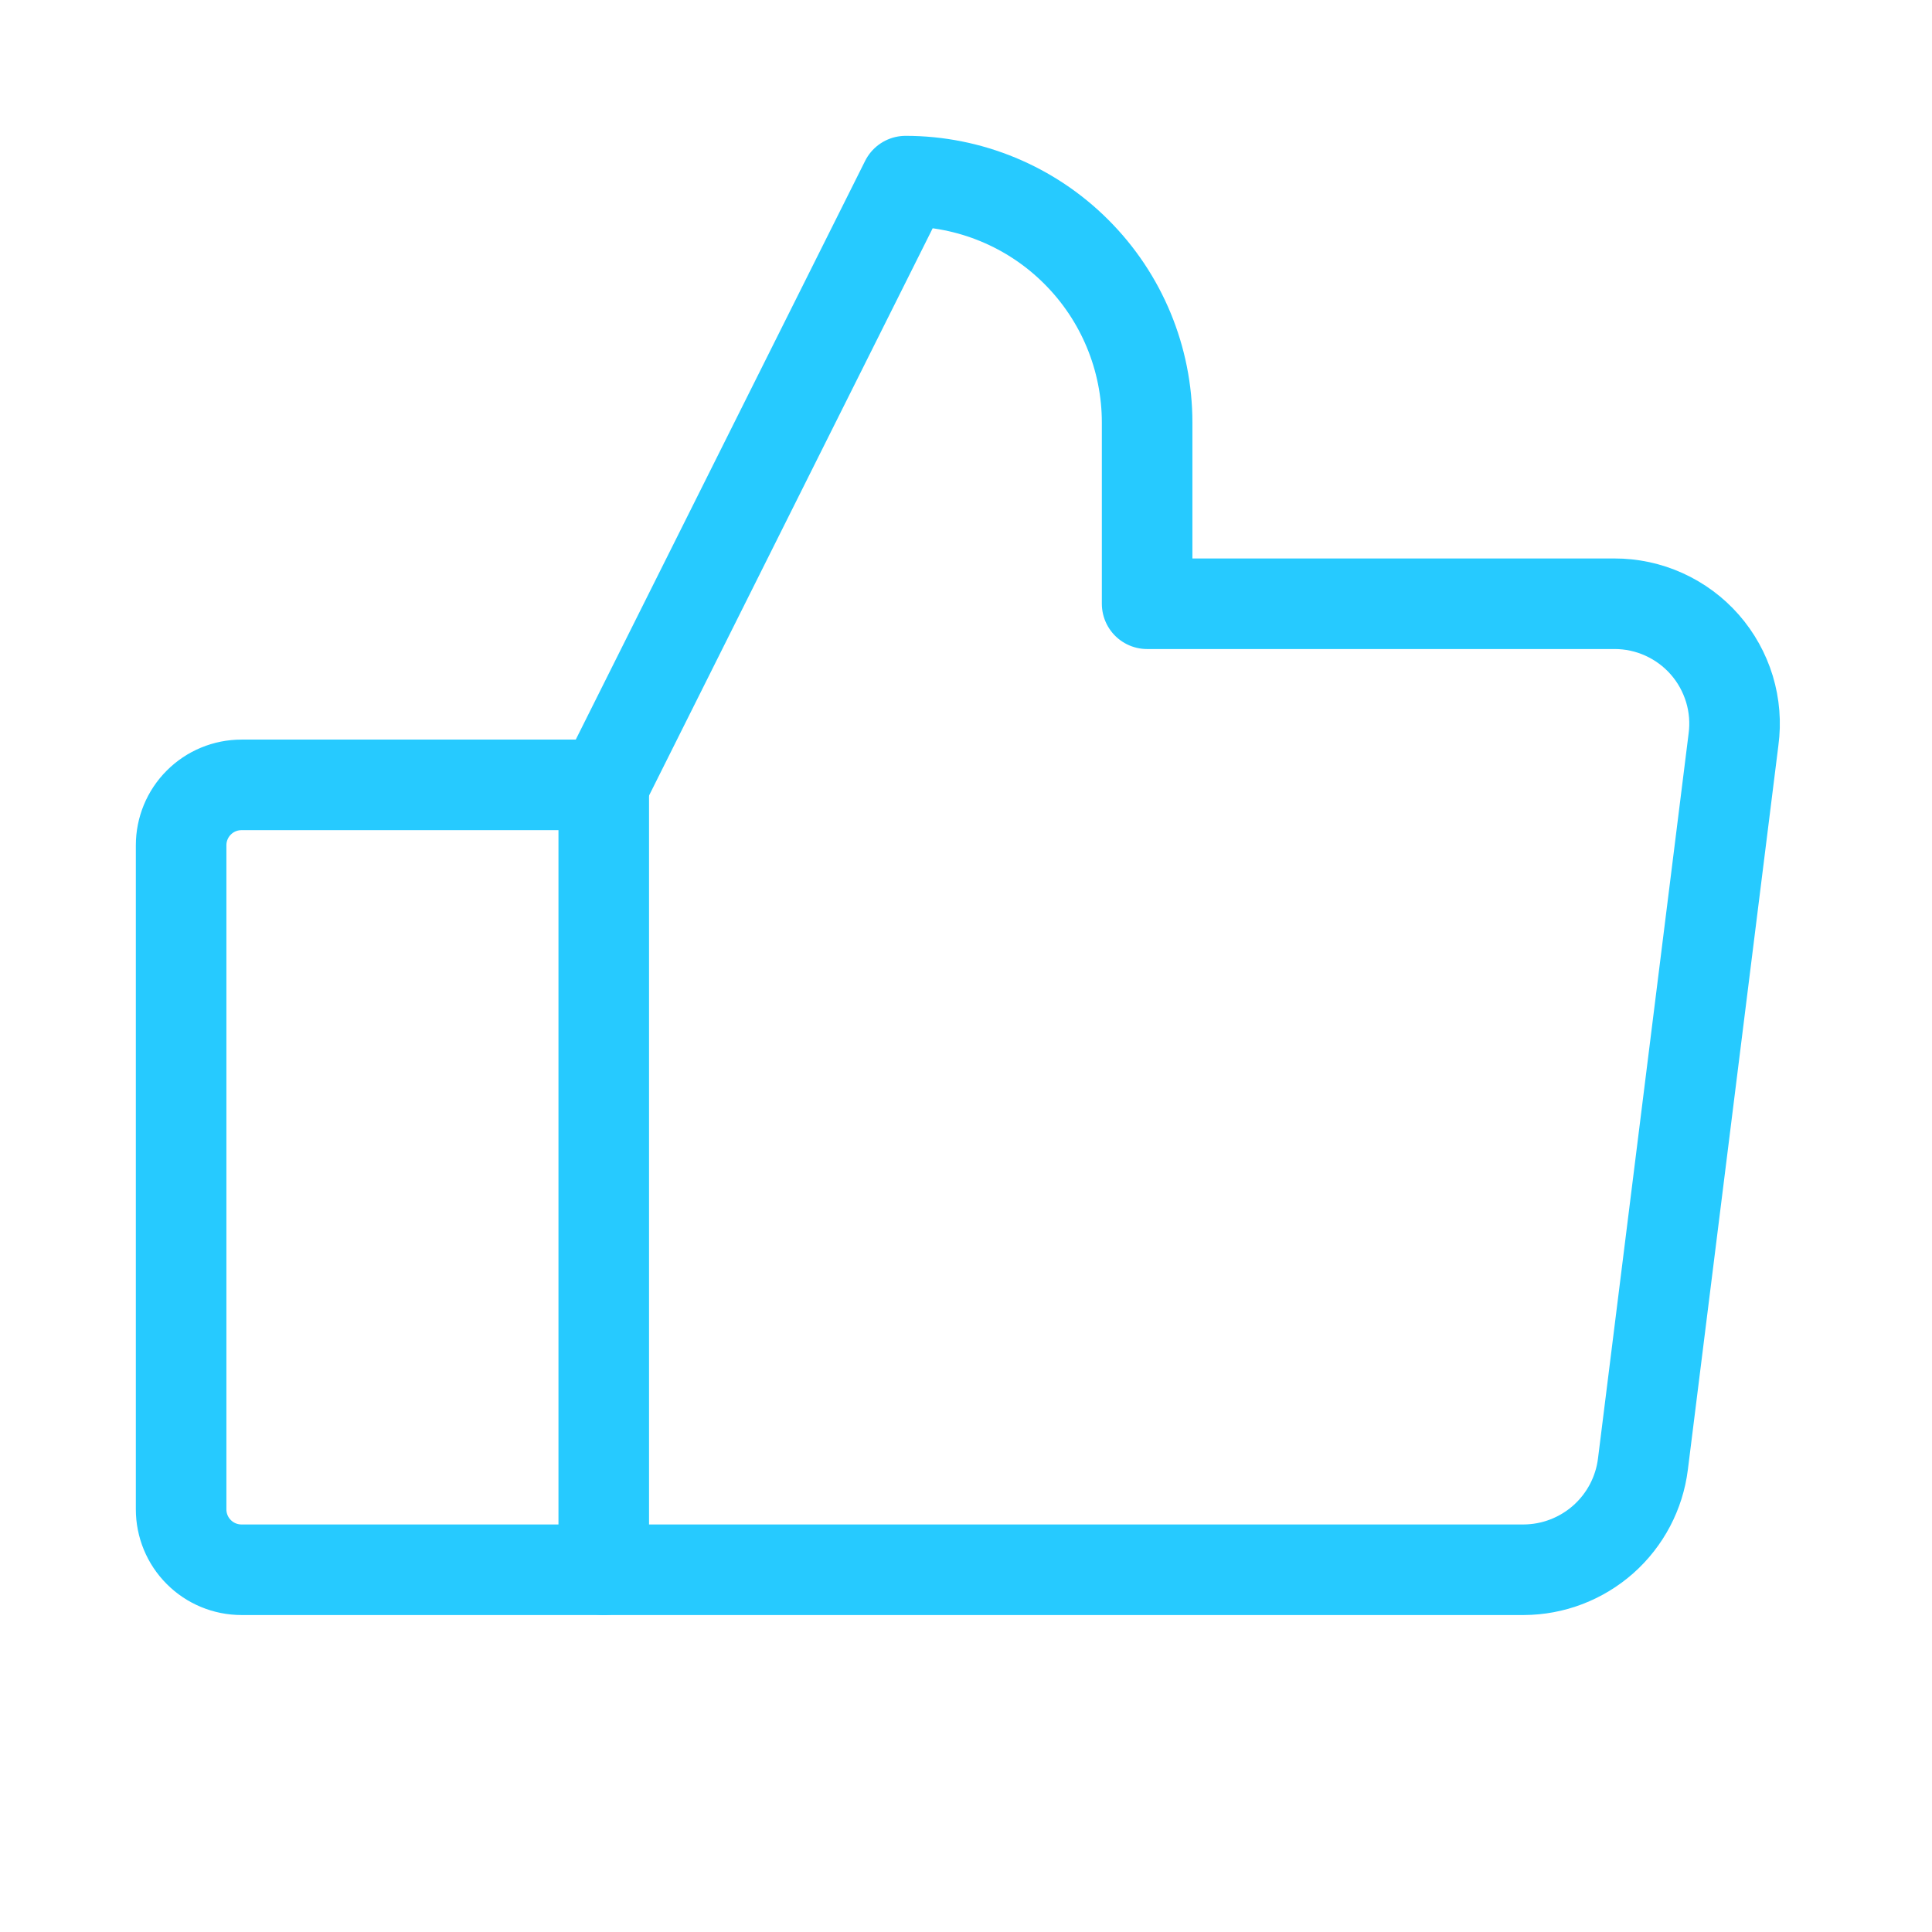
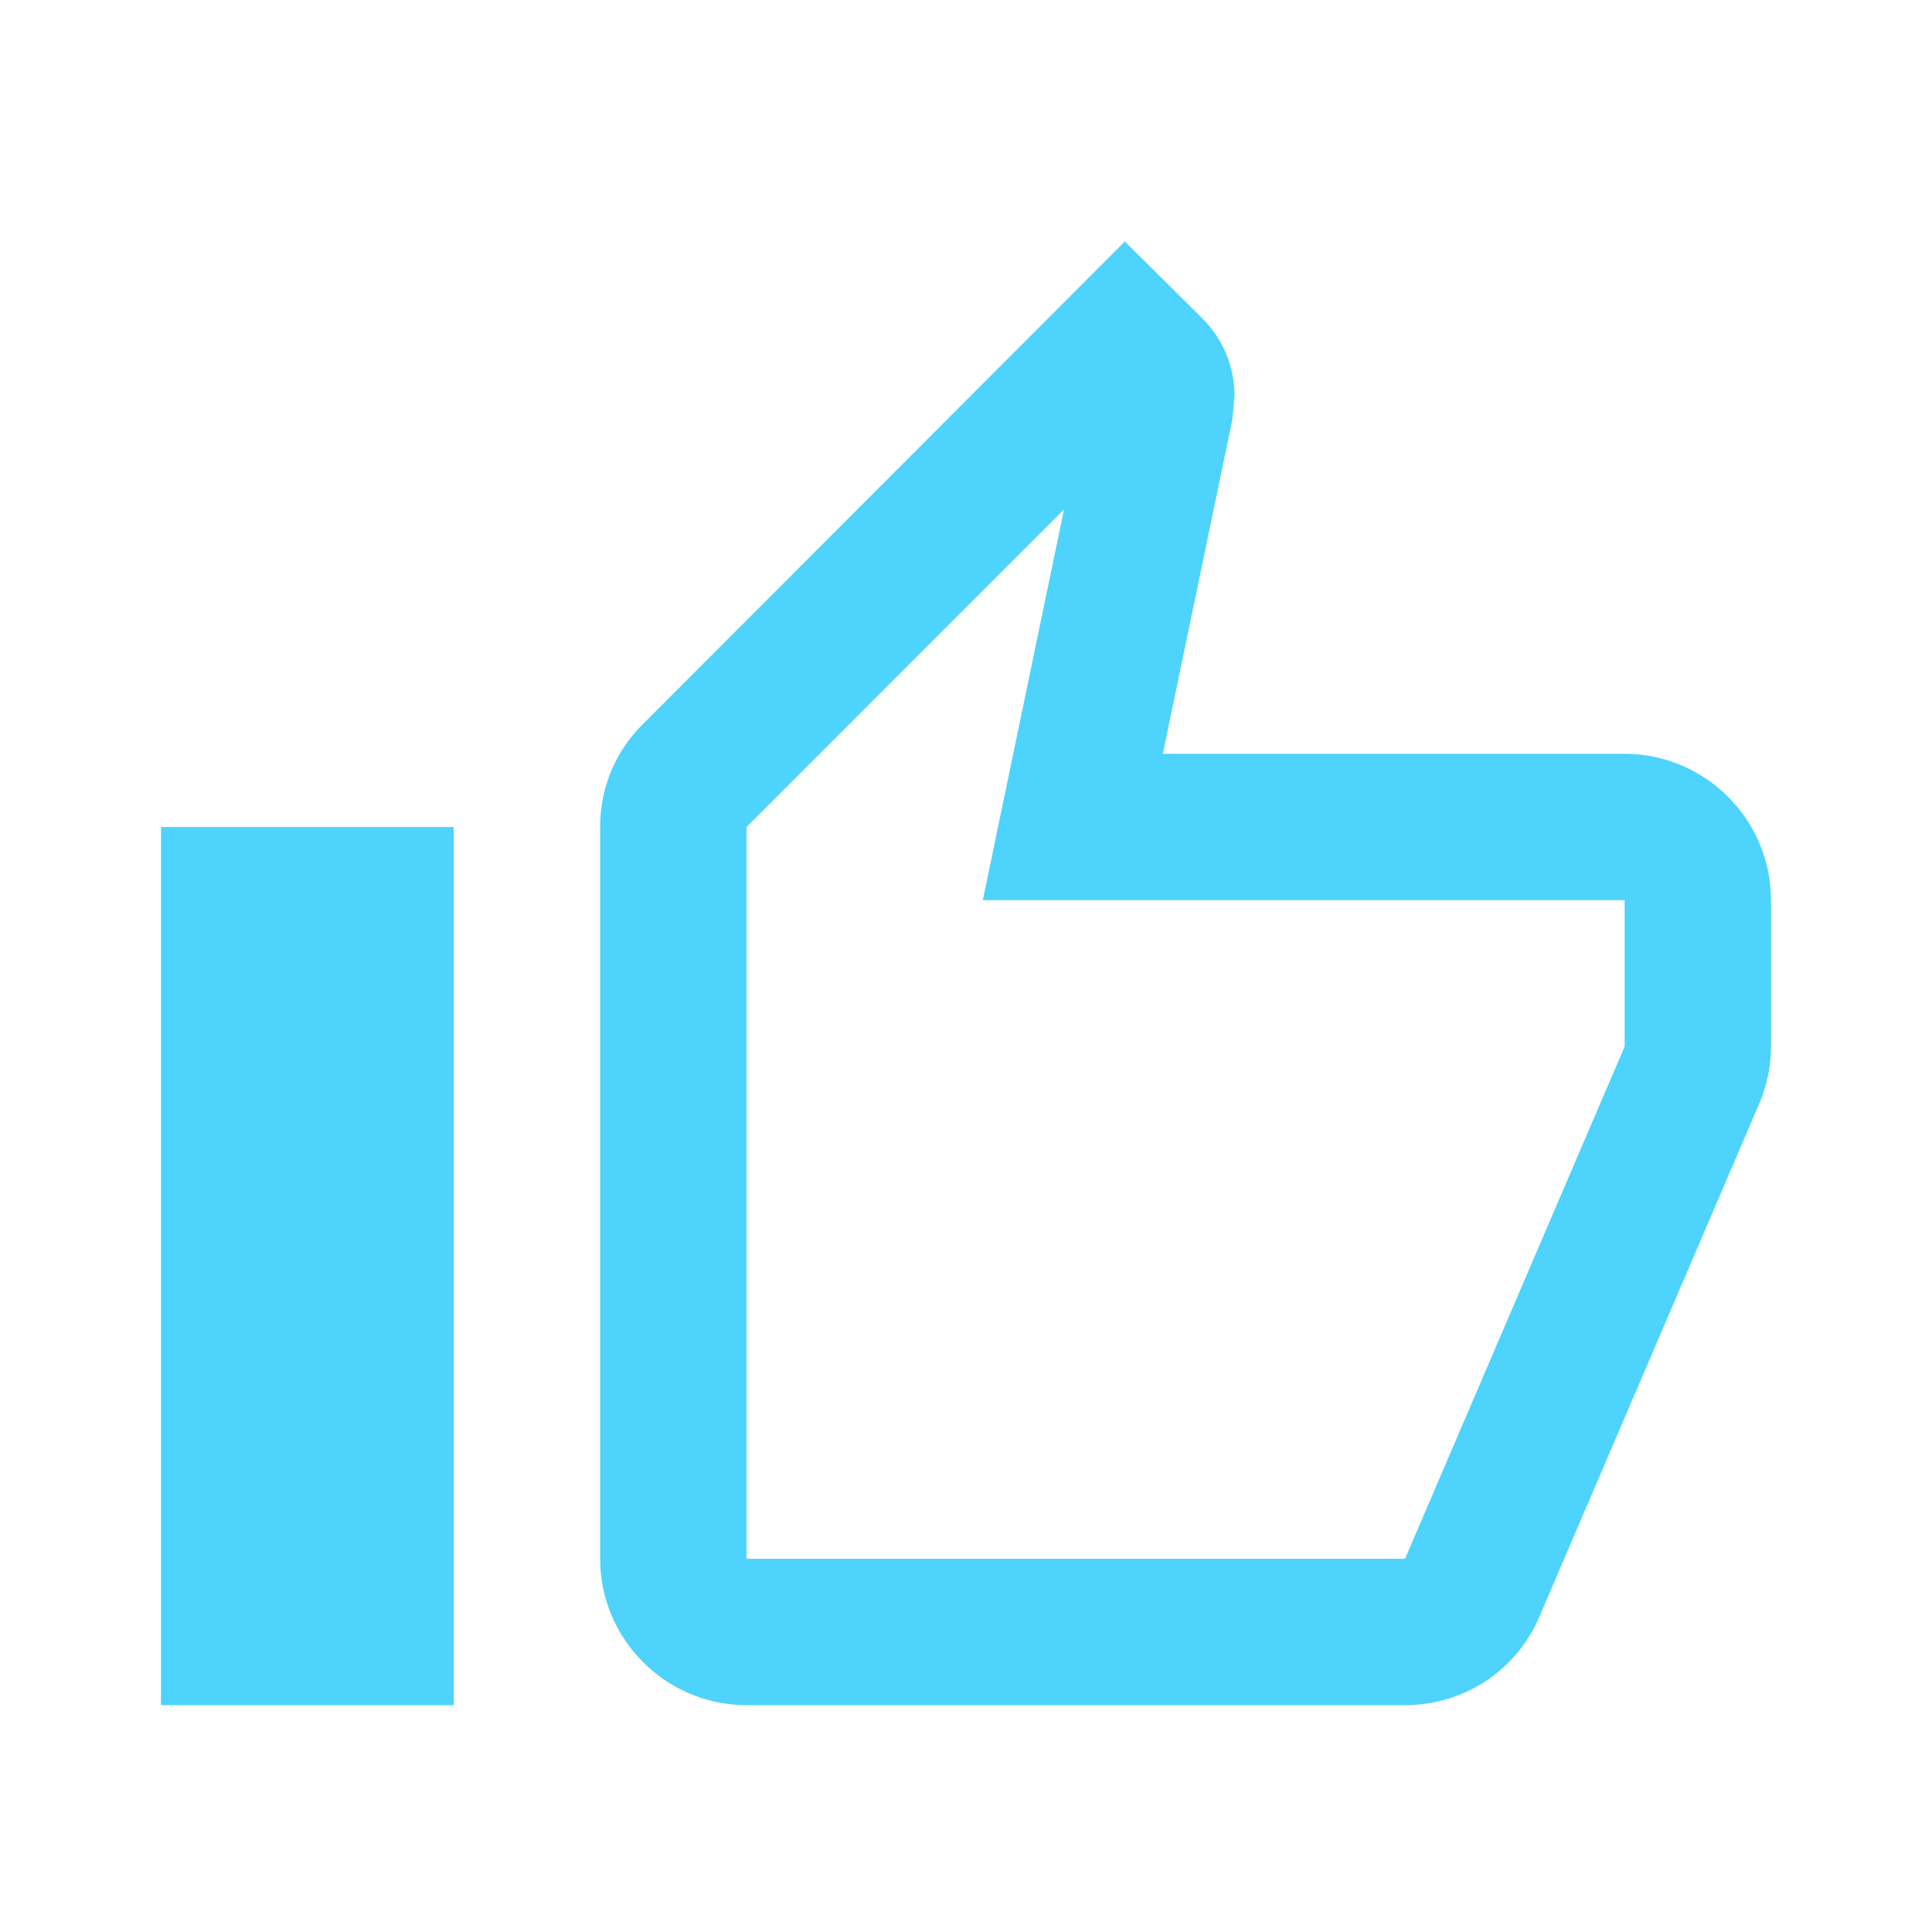
- <svg xmlns="http://www.w3.org/2000/svg" width="32" height="32" viewBox="0 0 32 32" fill="none">
-   <path d="M4 13H10V26H4C3.735 26 3.48 25.895 3.293 25.707C3.105 25.52 3 25.265 3 25V14C3 13.735 3.105 13.48 3.293 13.293C3.48 13.105 3.735 13 4 13Z" stroke="#26CAFF" stroke-width="1.5" stroke-linecap="round" stroke-linejoin="round" />
-   <path d="M10 13L15 3C16.061 3 17.078 3.421 17.828 4.172C18.579 4.922 19 5.939 19 7V10H26.738C27.021 9.999 27.302 10.059 27.56 10.176C27.819 10.293 28.049 10.463 28.236 10.676C28.423 10.889 28.562 11.14 28.645 11.412C28.727 11.683 28.75 11.969 28.712 12.25L27.212 24.25C27.152 24.732 26.918 25.175 26.555 25.497C26.191 25.819 25.723 25.998 25.238 26H10" stroke="#26CAFF" stroke-width="1.5" stroke-linecap="round" stroke-linejoin="round" />
+ <svg xmlns="http://www.w3.org/2000/svg" width="24" height="24" viewBox="0 0 24 24" fill="none" stroke="">
+   <g id="SVGRepo_bgCarrier" stroke-width="0" />
+   <g id="SVGRepo_tracerCarrier" stroke-linecap="round" stroke-linejoin="round" />
+   <g id="SVGRepo_iconCarrier">
+     <path fill-rule="evenodd" clip-rule="evenodd" d="M20.182 9.364H14.445L15.309 5.209L15.336 4.918C15.336 4.545 15.182 4.2 14.936 3.955L13.973 3L7.991 8.991C7.655 9.318 7.455 9.773 7.455 10.273V19.364C7.455 20.364 8.273 21.182 9.273 21.182H17.454C18.209 21.182 18.855 20.727 19.127 20.073L21.873 13.664C21.954 13.454 22 13.236 22 13V11.182C22 10.182 21.182 9.364 20.182 9.364ZM20.182 13L17.454 19.364H9.273V10.273L13.218 6.327L12.209 11.182H20.182V13ZM5.636 10.273H2V21.182H5.636V10.273Z" fill="#4dd3fc" />
+   </g>
</svg>
